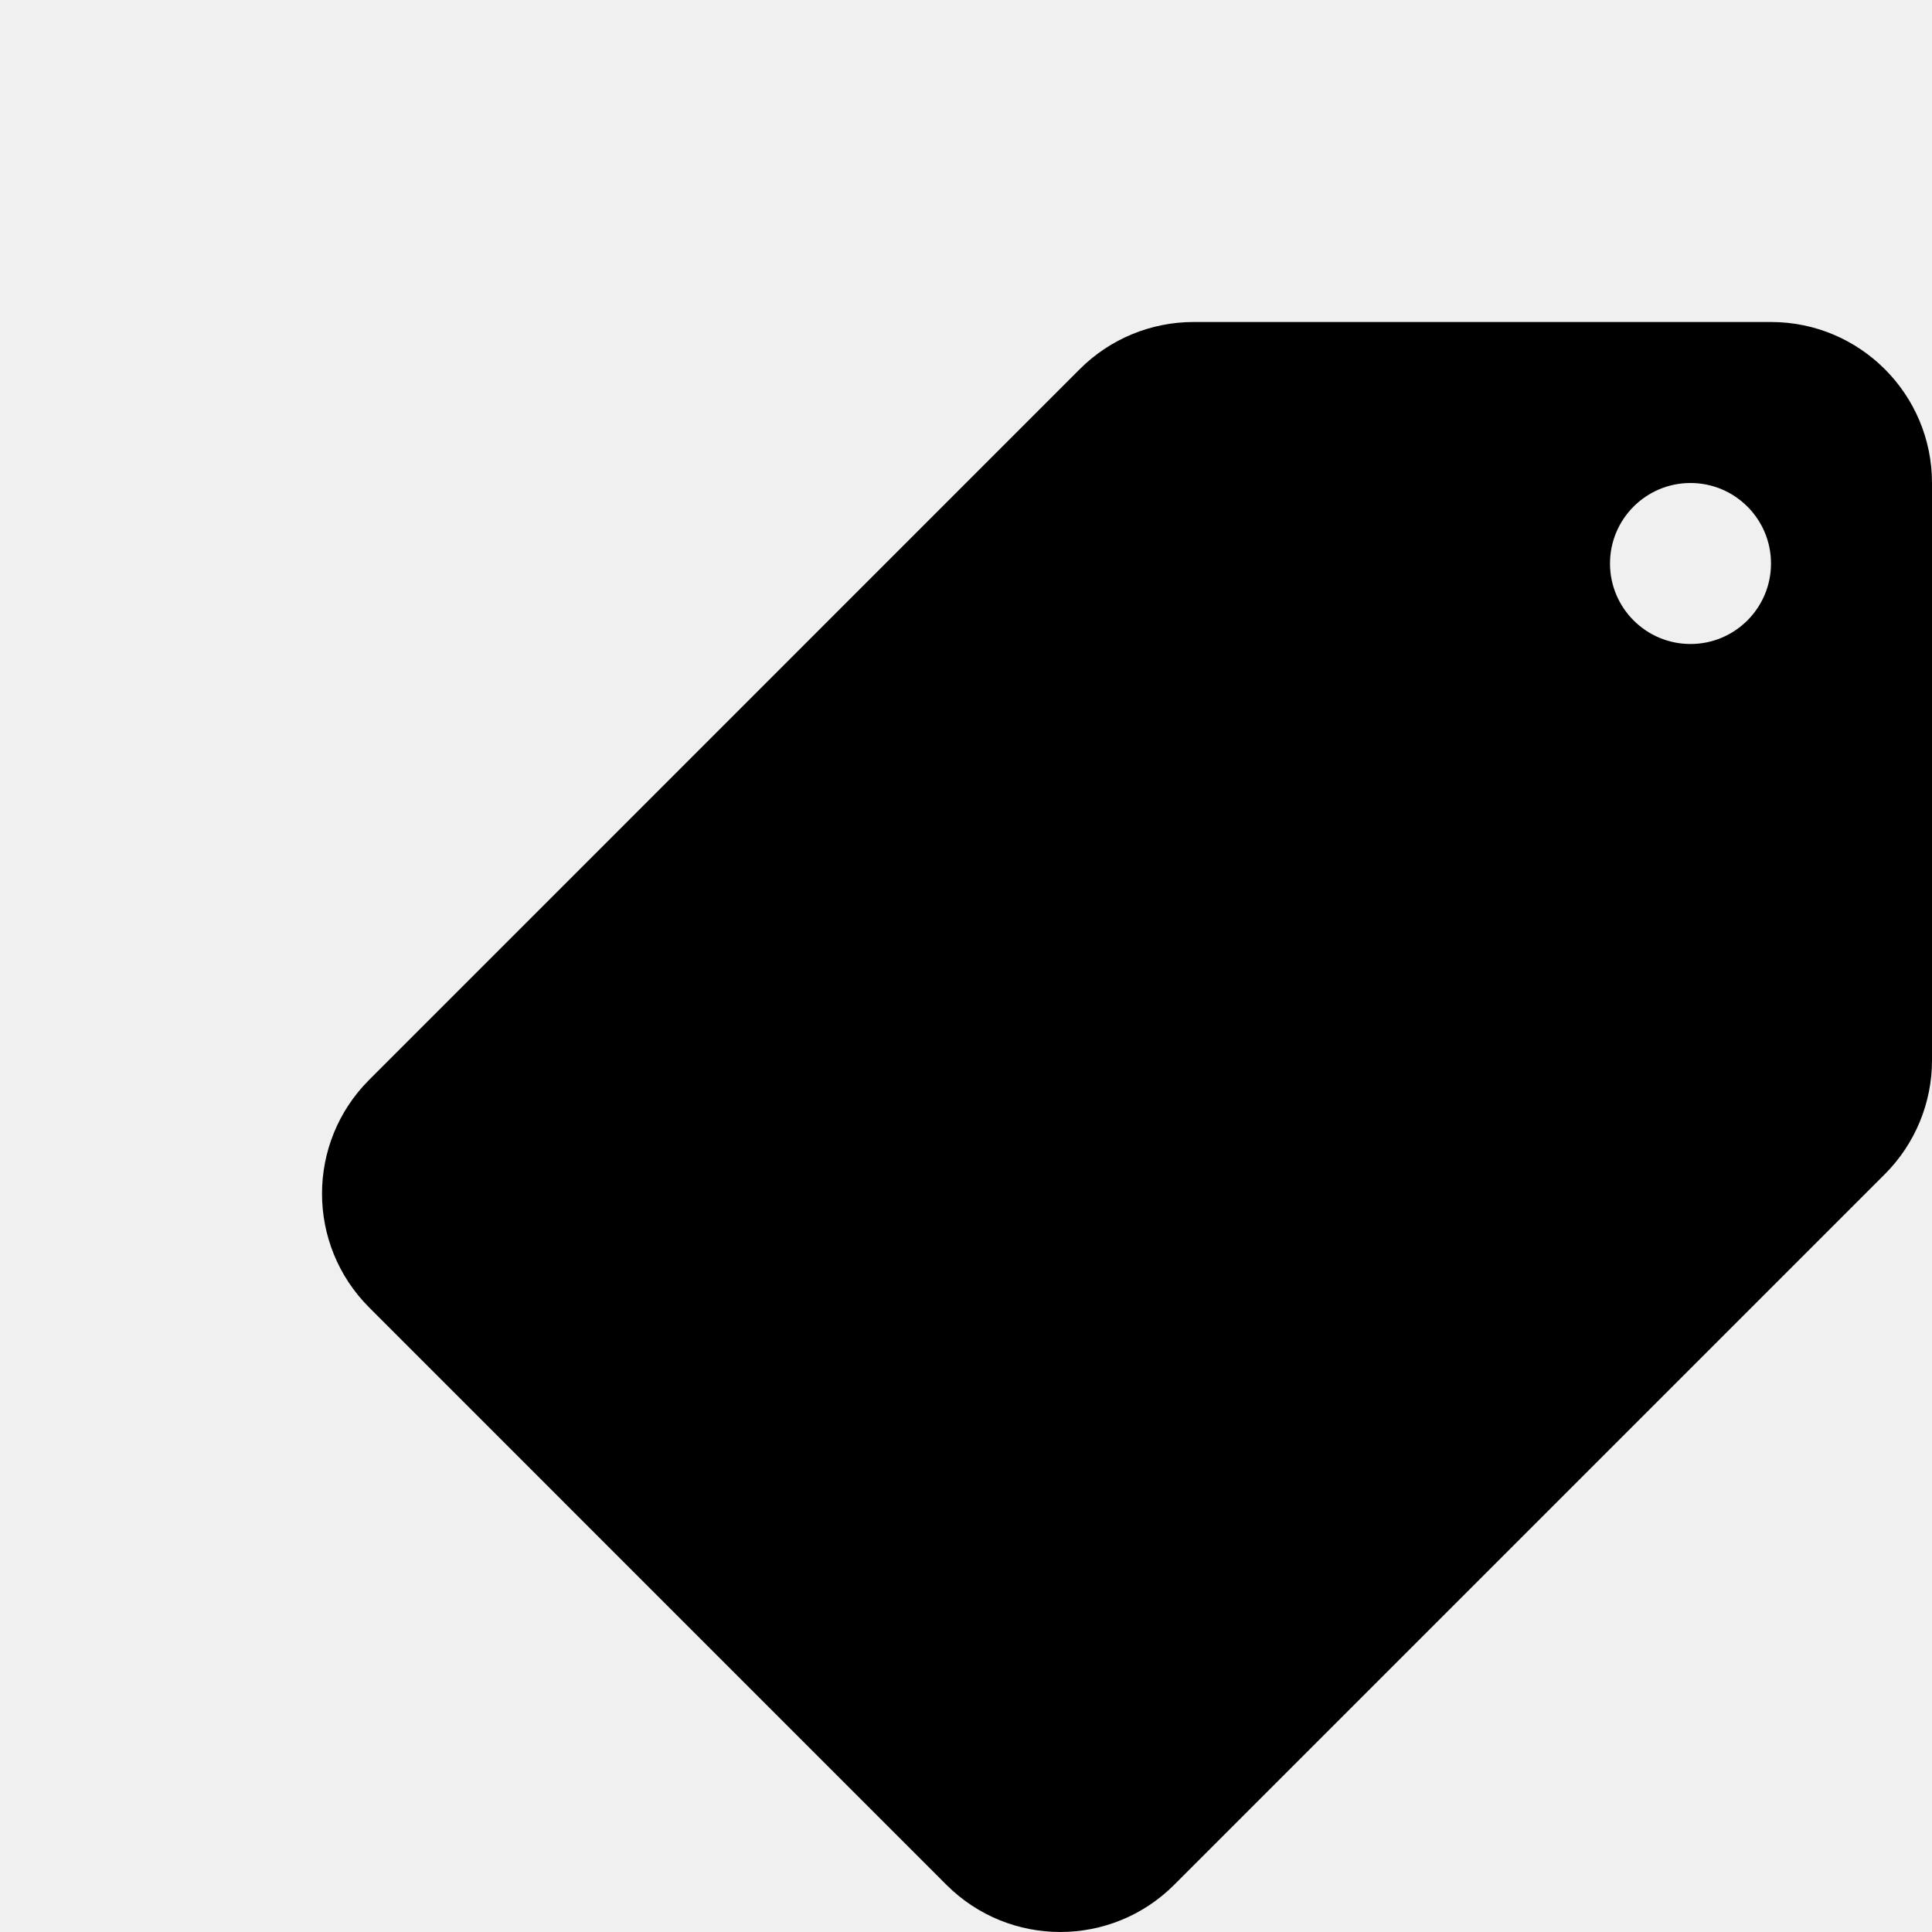
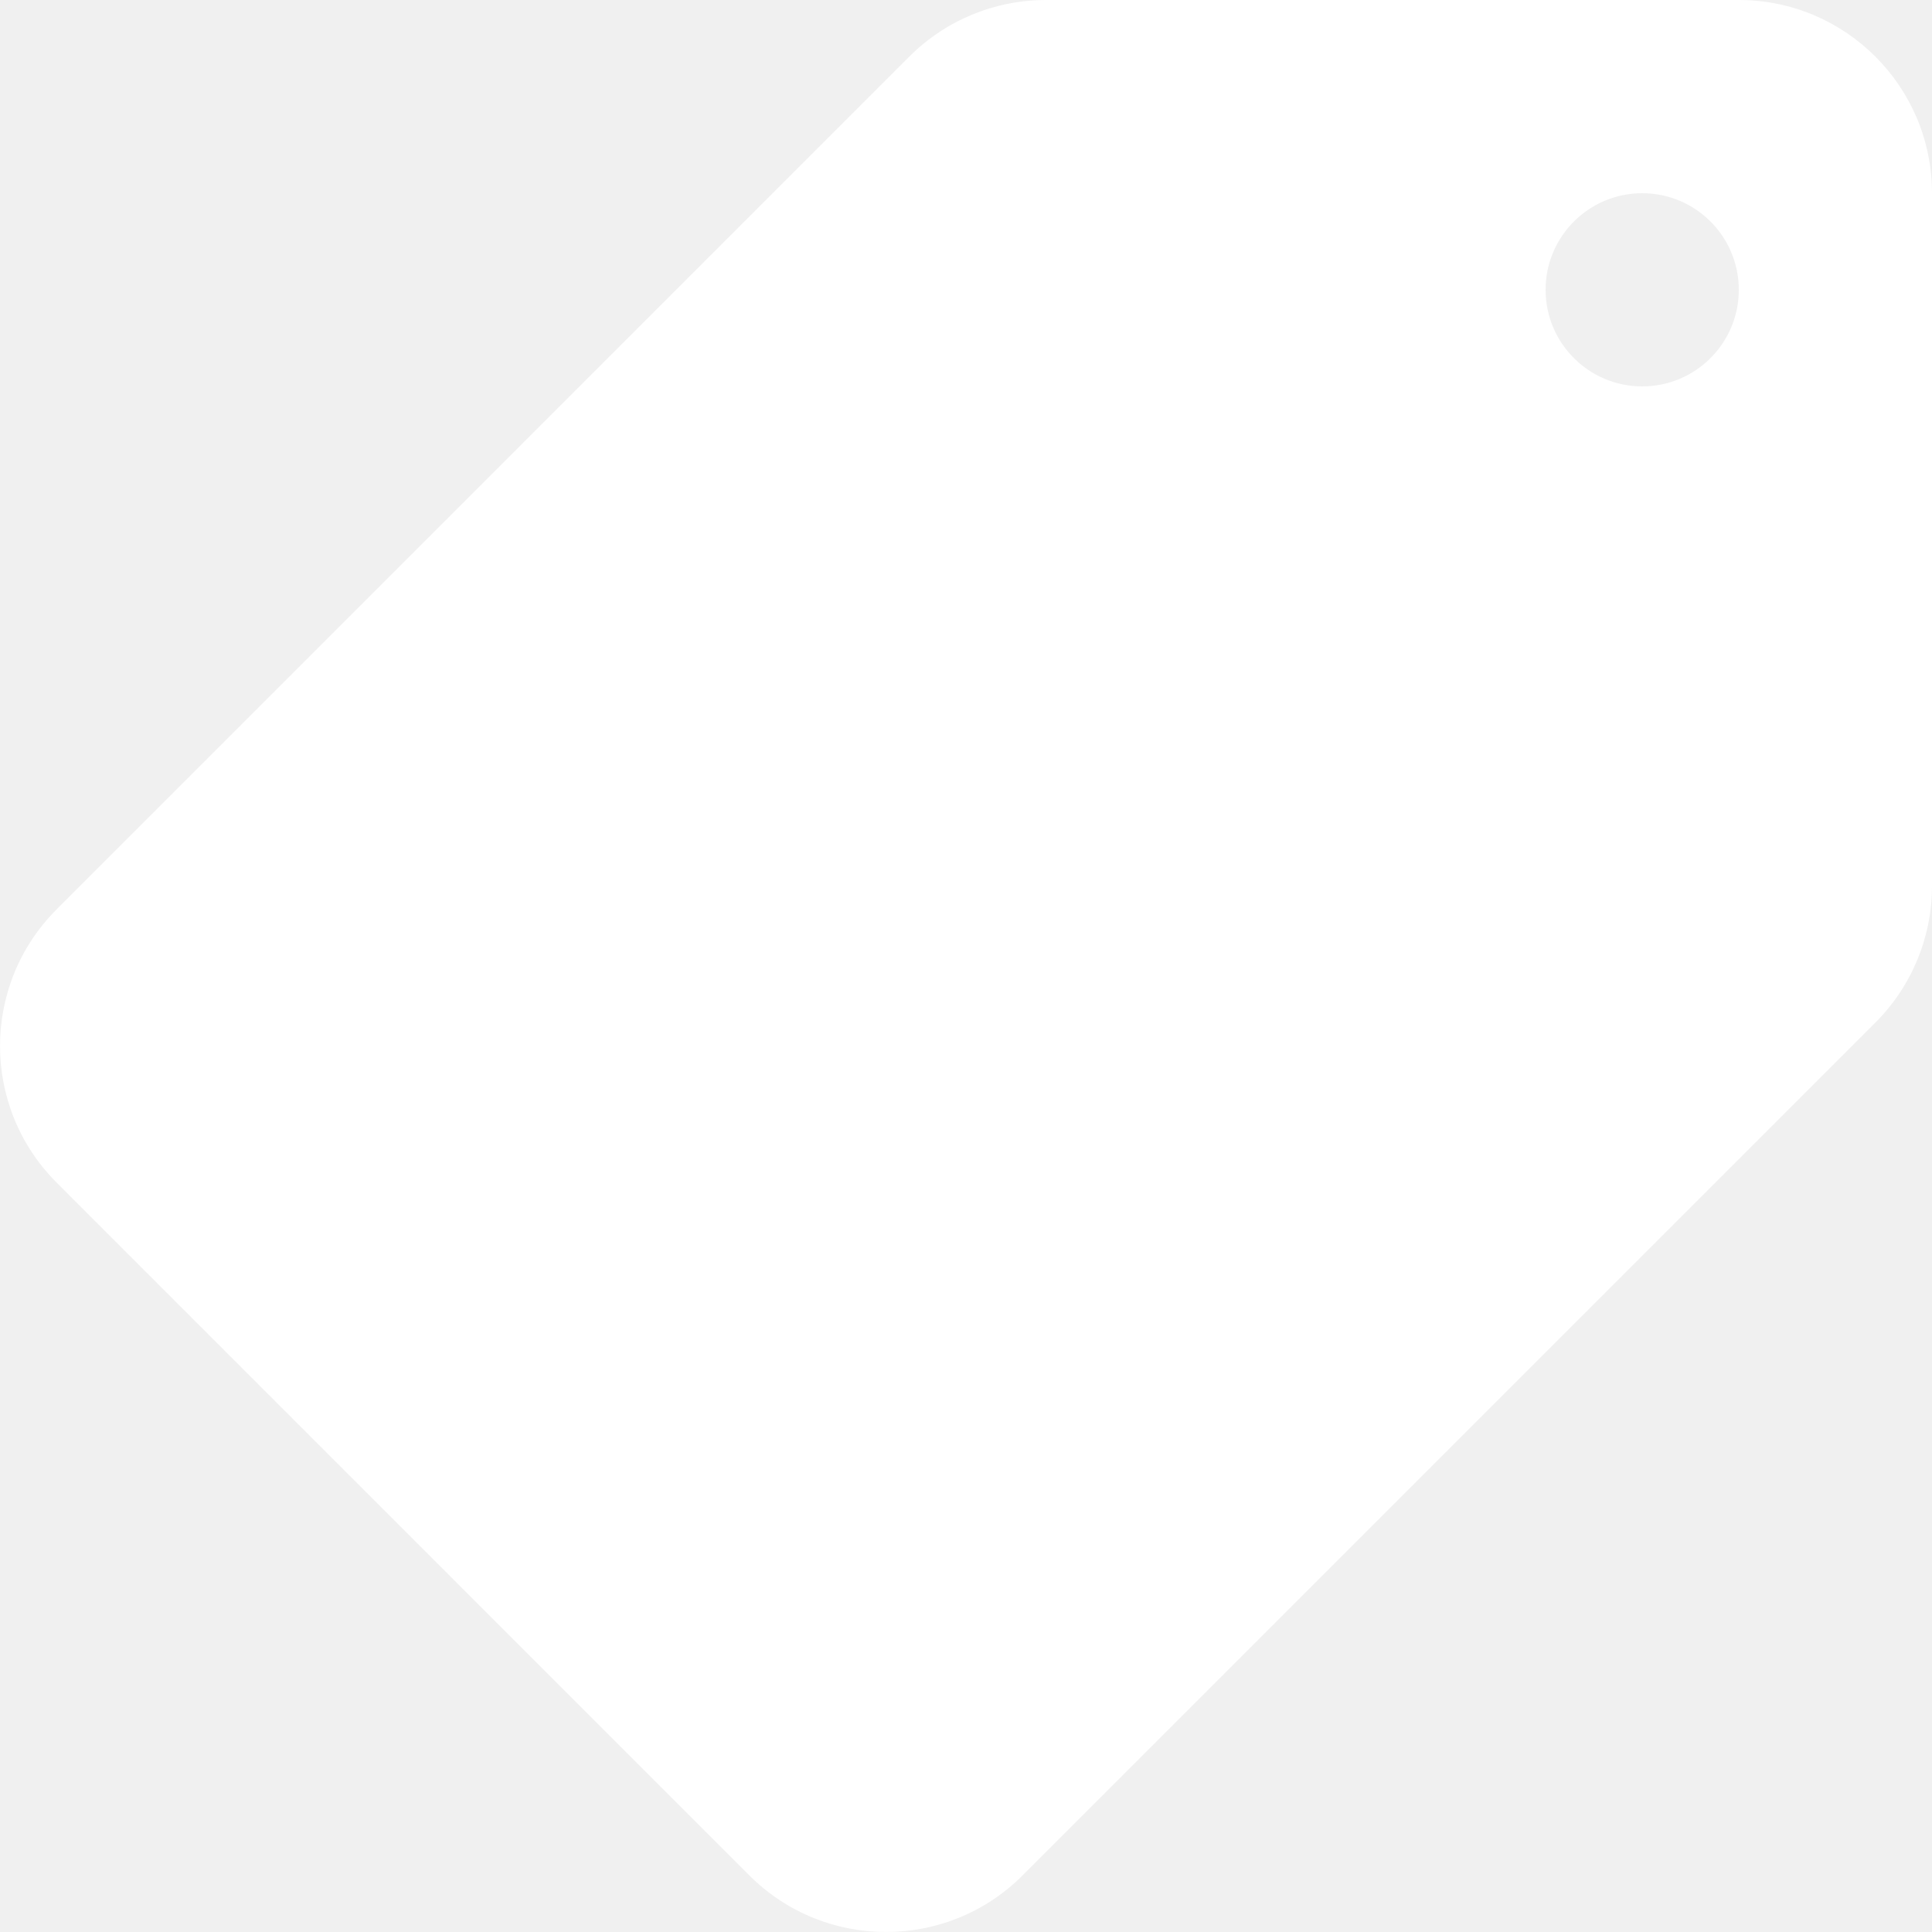
- <svg xmlns="http://www.w3.org/2000/svg" width="24" height="24" viewBox="0 0 24 24">
-   <path d="M0 0h24v24H0z" fill="none" />
-   <path d="M21,8 C20.448,8 20,7.552 20,7 C20,6.448 20.448,6 21,6 C21.552,6 22,6.448 22,7 C22,7.552 21.552,8 21,8 M22,4 L14.828,4 C14.298,4 13.789,4.21 13.414,4.585 L4.586,13.414 C3.805,14.195 3.805,15.461 4.586,16.242 L11.757,23.414 C12.538,24.195 13.805,24.195 14.586,23.414 L23.414,14.586 C23.789,14.211 24,13.702 24,13.172 L24,6 C24,4.896 23.104,4 22,4" />
+ <svg xmlns="http://www.w3.org/2000/svg" width="14" height="14" viewBox="0 0 20 20">
+   <g fill-rule="evenodd" transform="translate(-4 -4)">
+     <path d="M21,8 C20.448,8 20,7.552 20,7 C20,6.448 20.448,6 21,6 C21.552,6 22,6.448 22,7 C22,7.552 21.552,8 21,8 M22,4 L14.828,4 C14.298,4 13.789,4.21 13.414,4.585 L4.586,13.414 C3.805,14.195 3.805,15.461 4.586,16.242 L11.757,23.414 C12.538,24.195 13.805,24.195 14.586,23.414 L23.414,14.586 C23.789,14.211 24,13.702 24,13.172 L24,6 C24,4.896 23.104,4 22,4" fill="white" />
+   </g>
</svg>
